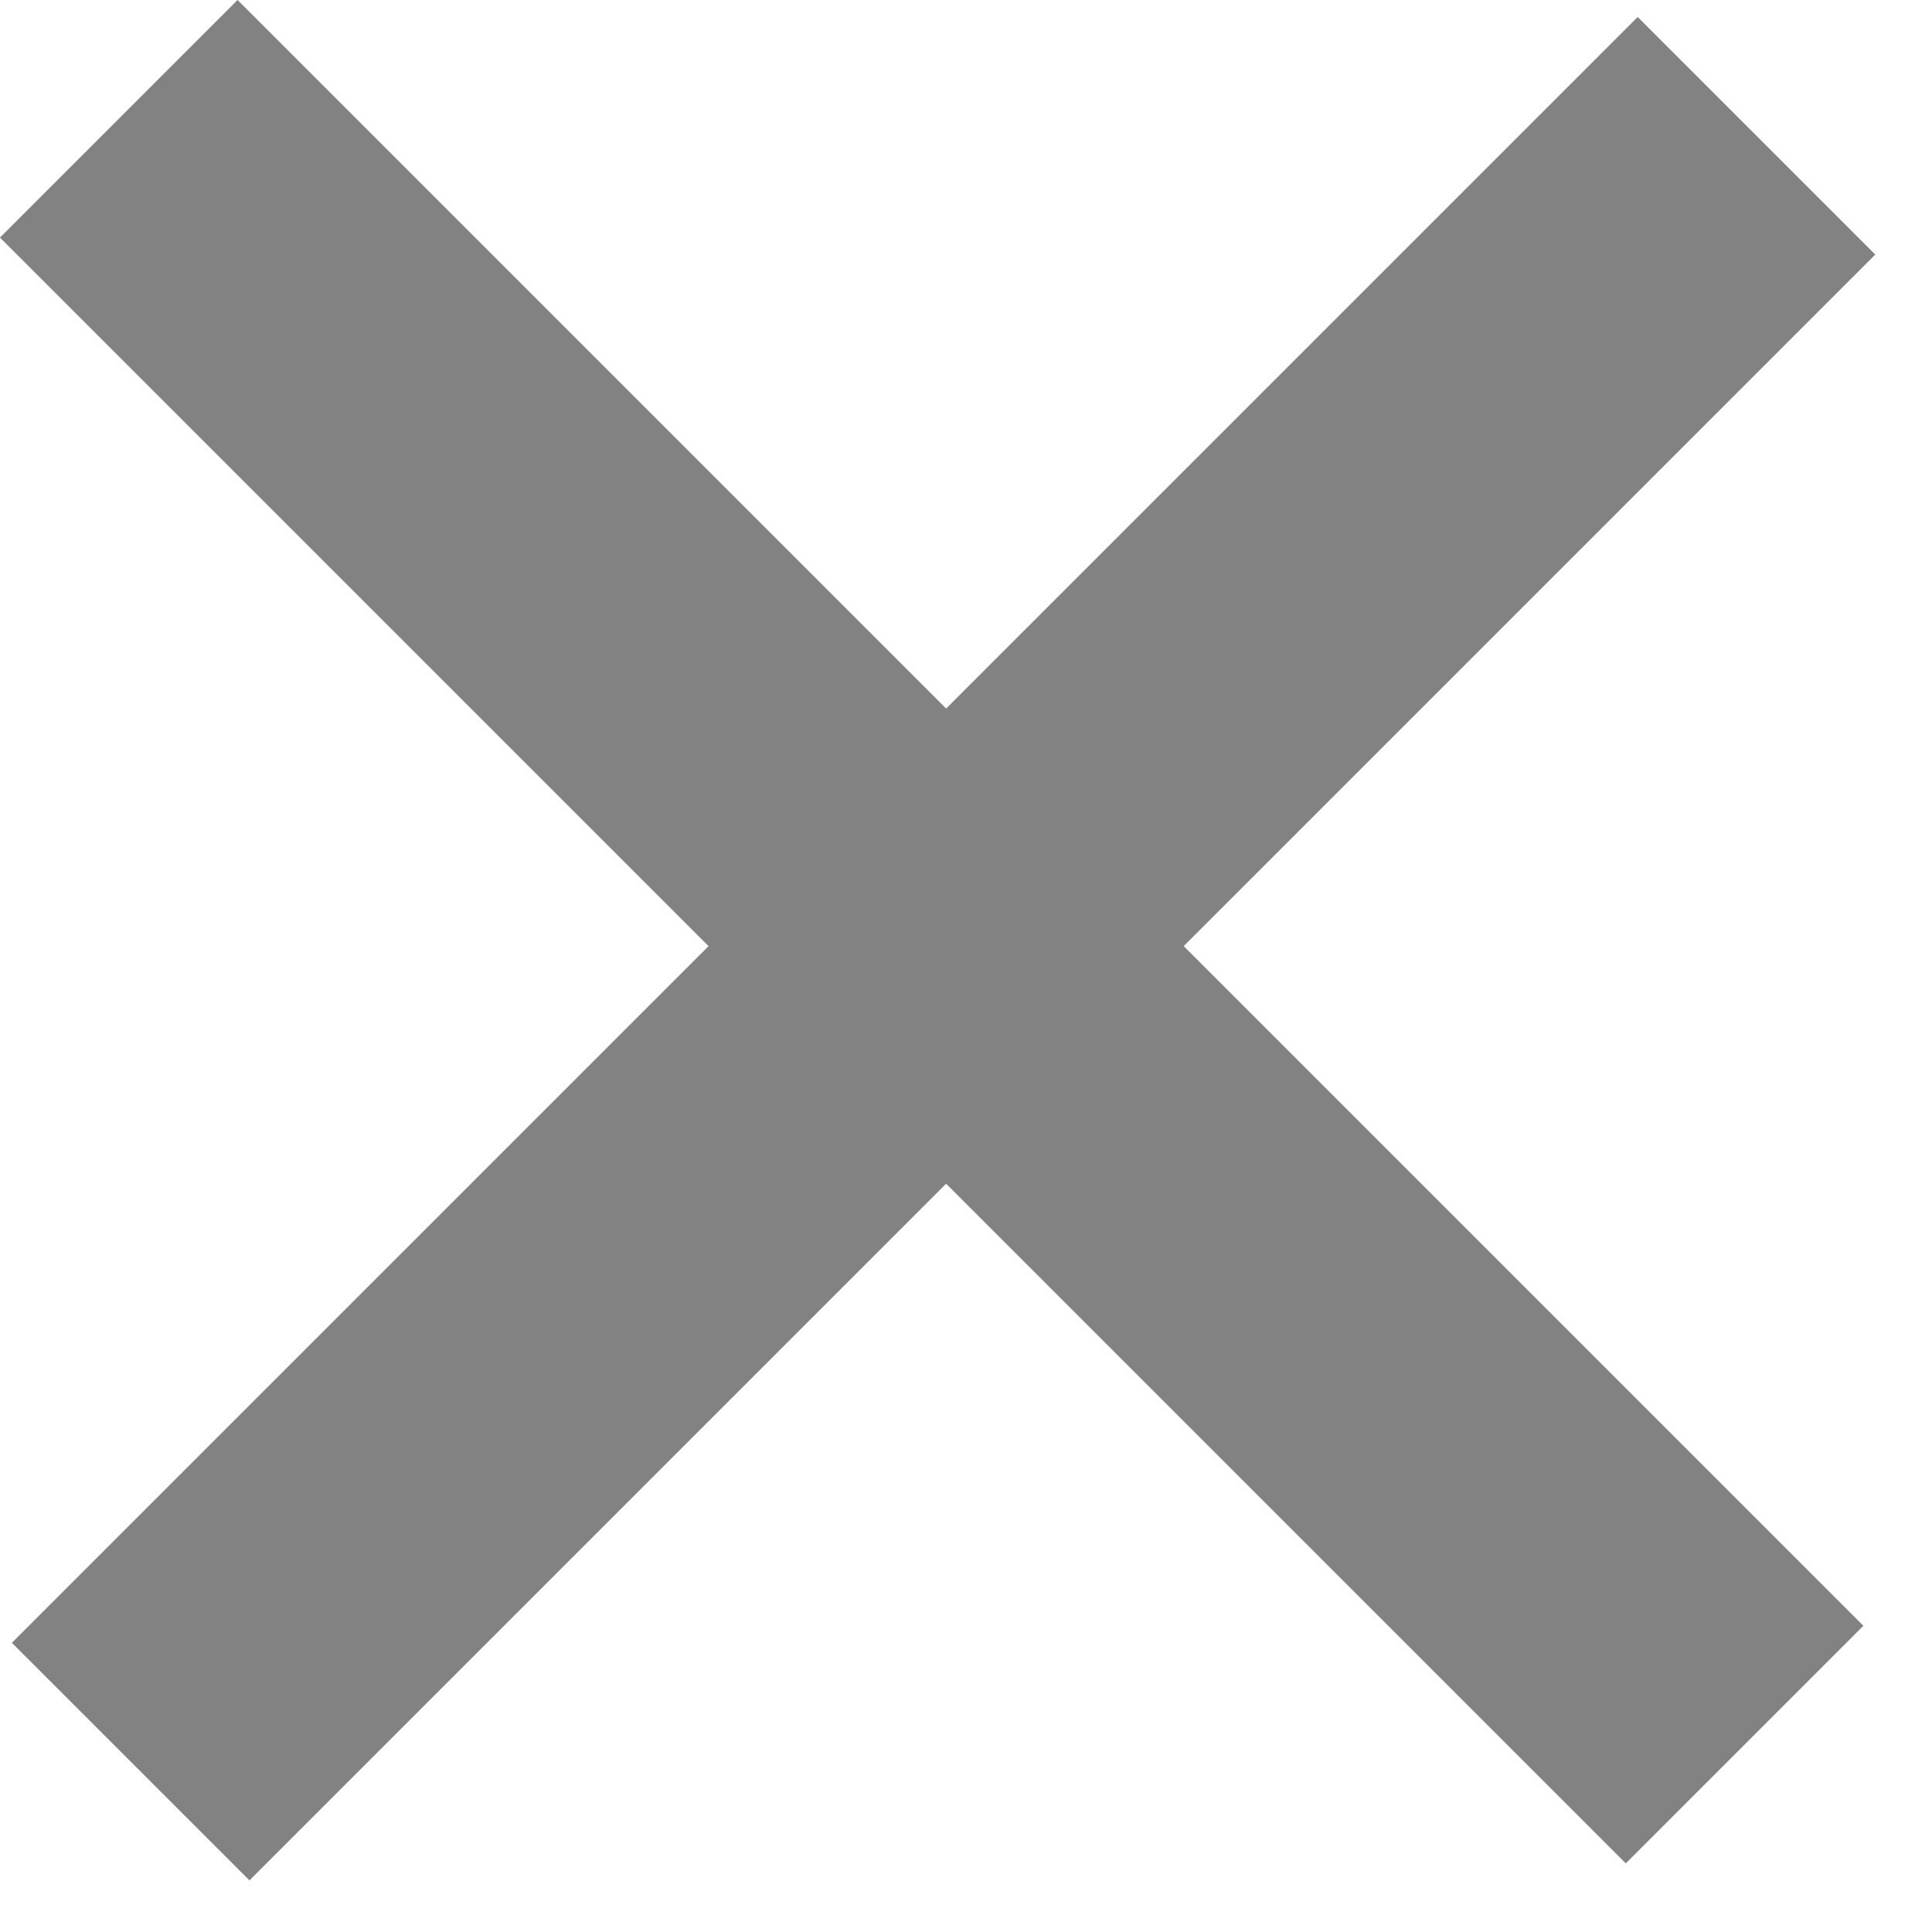
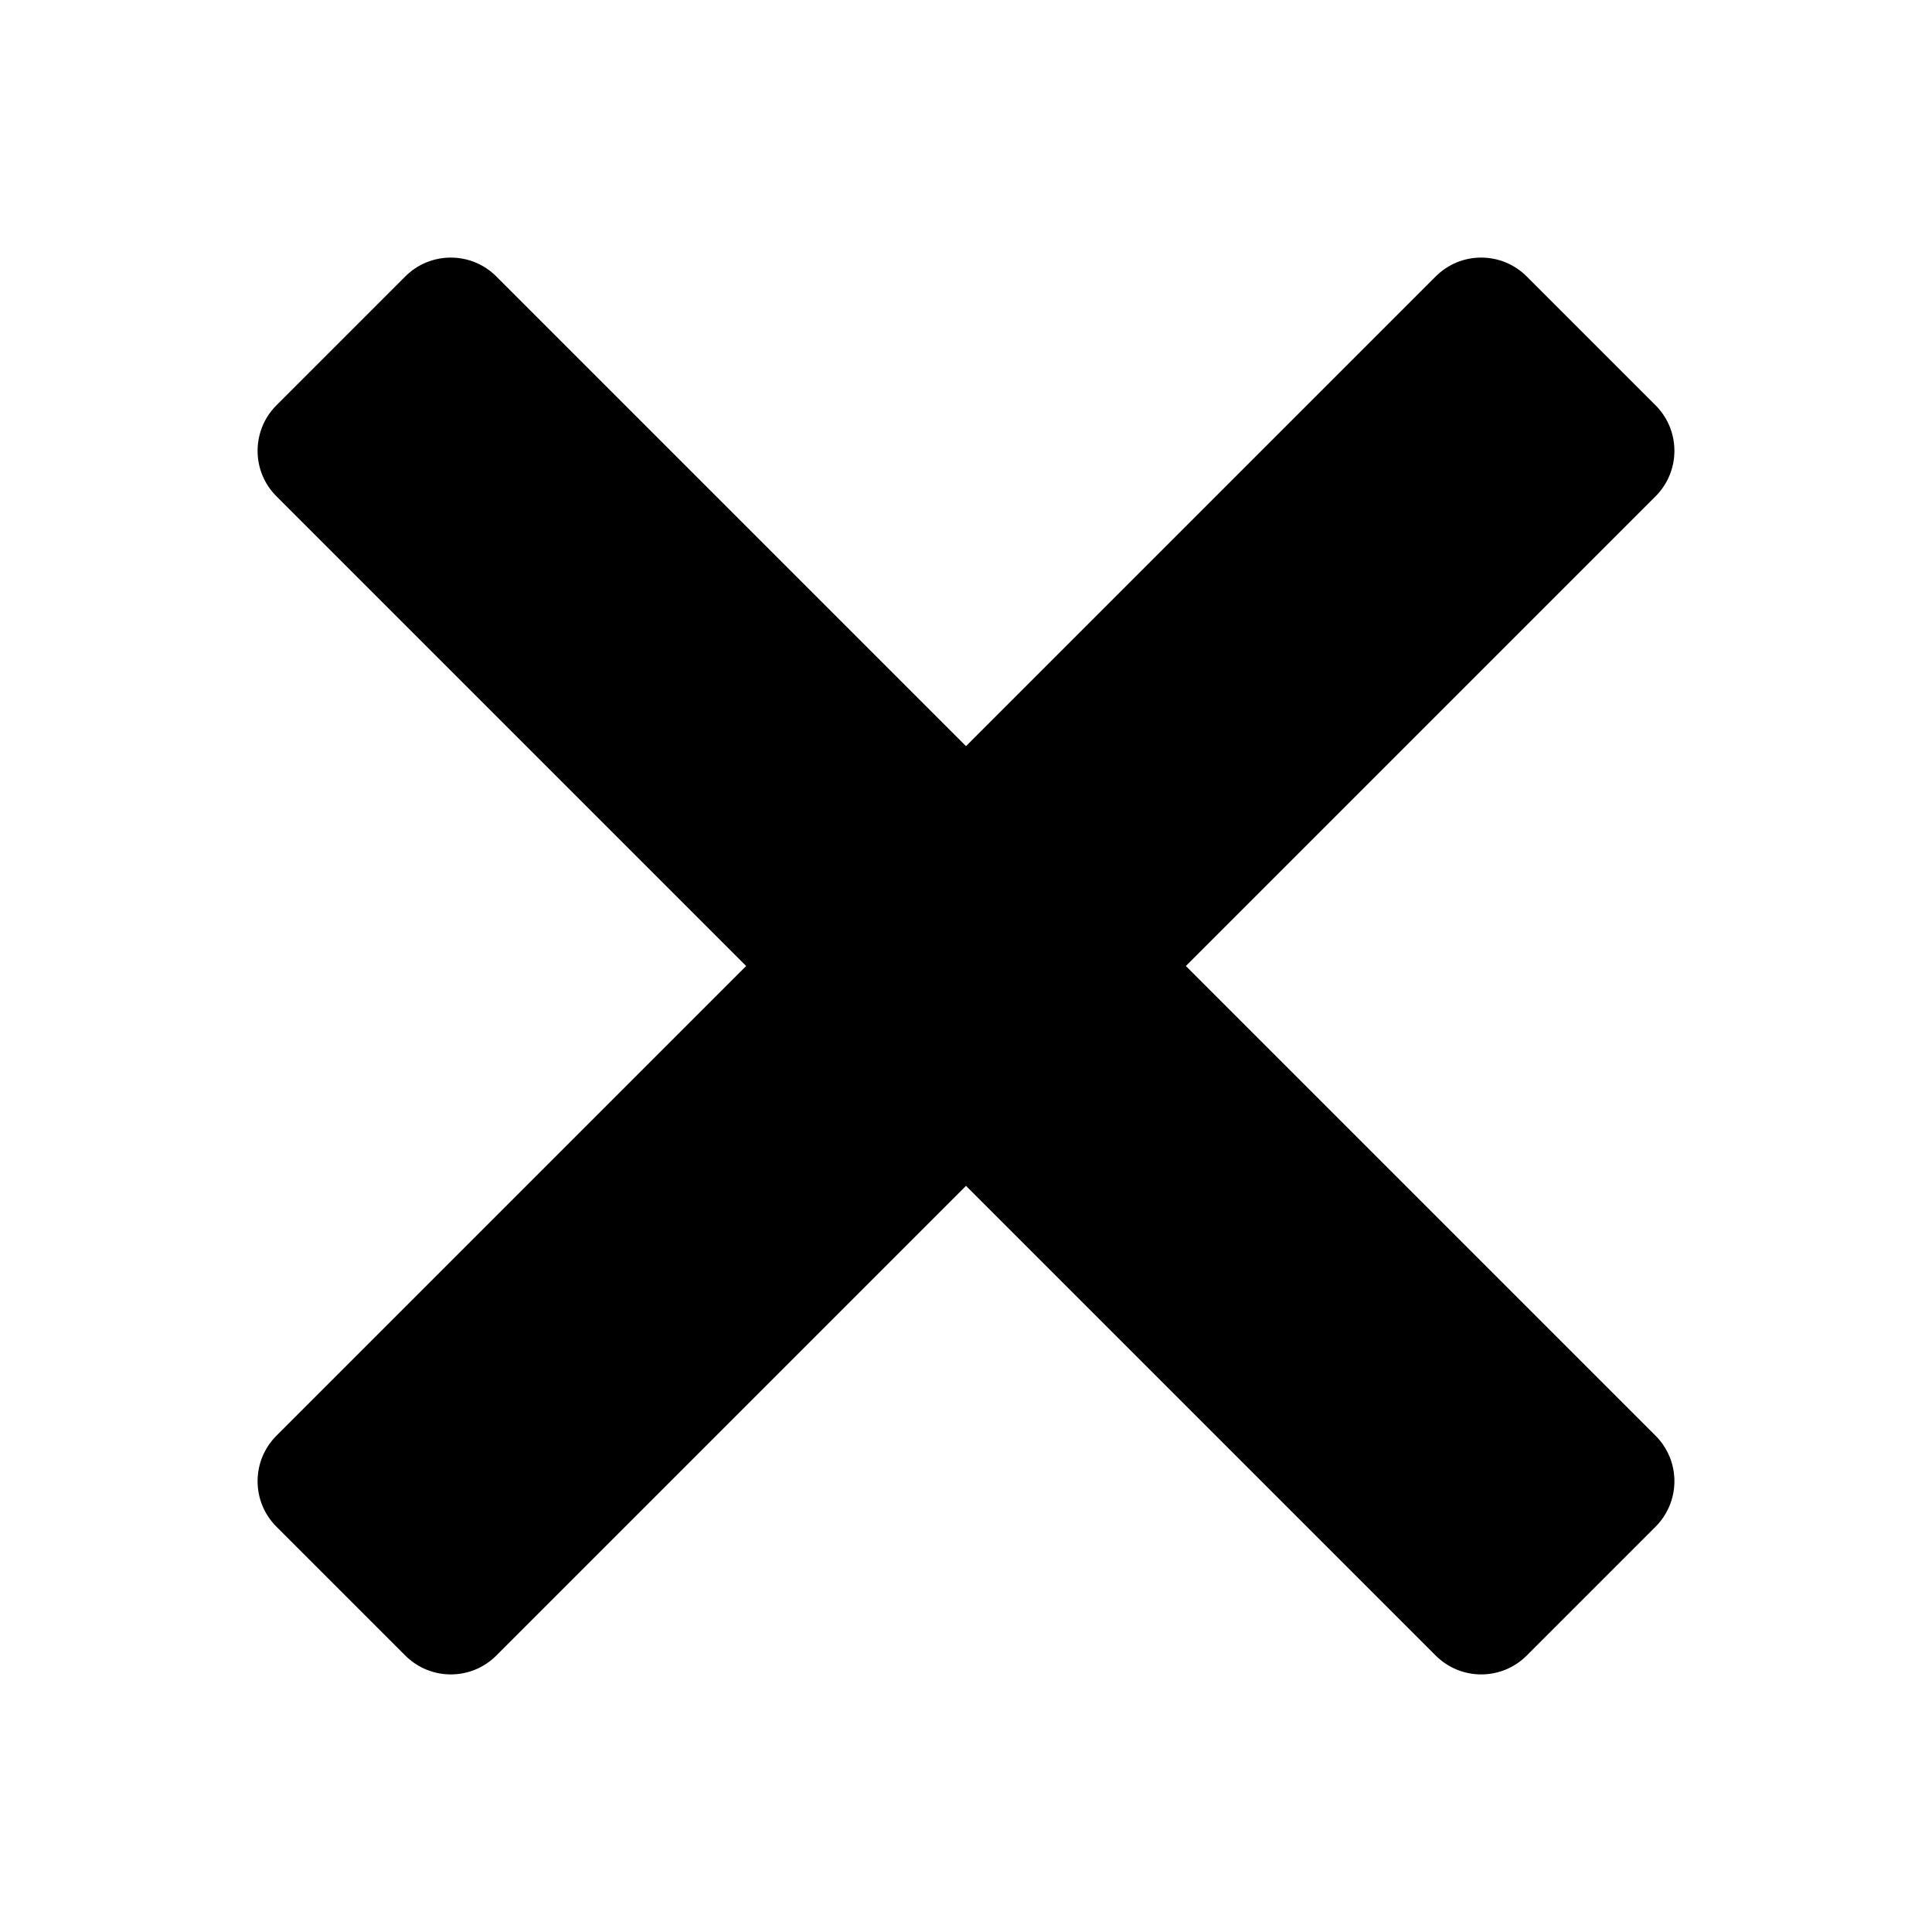
- <svg xmlns="http://www.w3.org/2000/svg" width="23" height="23" viewBox="0 0 23 23" fill="none">
-   <rect x="2.828" width="27.372" height="4" transform="rotate(45 2.82837 0)" fill="#828282" />
-   <rect x="0.141" y="19.557" width="27.372" height="4" transform="rotate(-45 0.141357 19.5566)" fill="#828282" />
+ <svg xmlns="http://www.w3.org/2000/svg" viewBox="0 0 30 30" width="23px" height="23px">
+   <path d="M 7 4 C 6.744 4 6.488 4.097 6.293 4.293 L 4.293 6.293 C 3.902 6.684 3.902 7.317 4.293 7.707 L 11.586 15 L 4.293 22.293 C 3.902 22.684 3.902 23.317 4.293 23.707 L 6.293 25.707 C 6.684 26.098 7.317 26.098 7.707 25.707 L 15 18.414 L 22.293 25.707 C 22.683 26.098 23.317 26.098 23.707 25.707 L 25.707 23.707 C 26.098 23.316 26.098 22.683 25.707 22.293 L 18.414 15 L 25.707 7.707 C 26.098 7.317 26.098 6.683 25.707 6.293 L 23.707 4.293 C 23.316 3.902 22.683 3.902 22.293 4.293 L 15 11.586 L 7.707 4.293 C 7.512 4.097 7.256 4 7 4 z" />
</svg>
